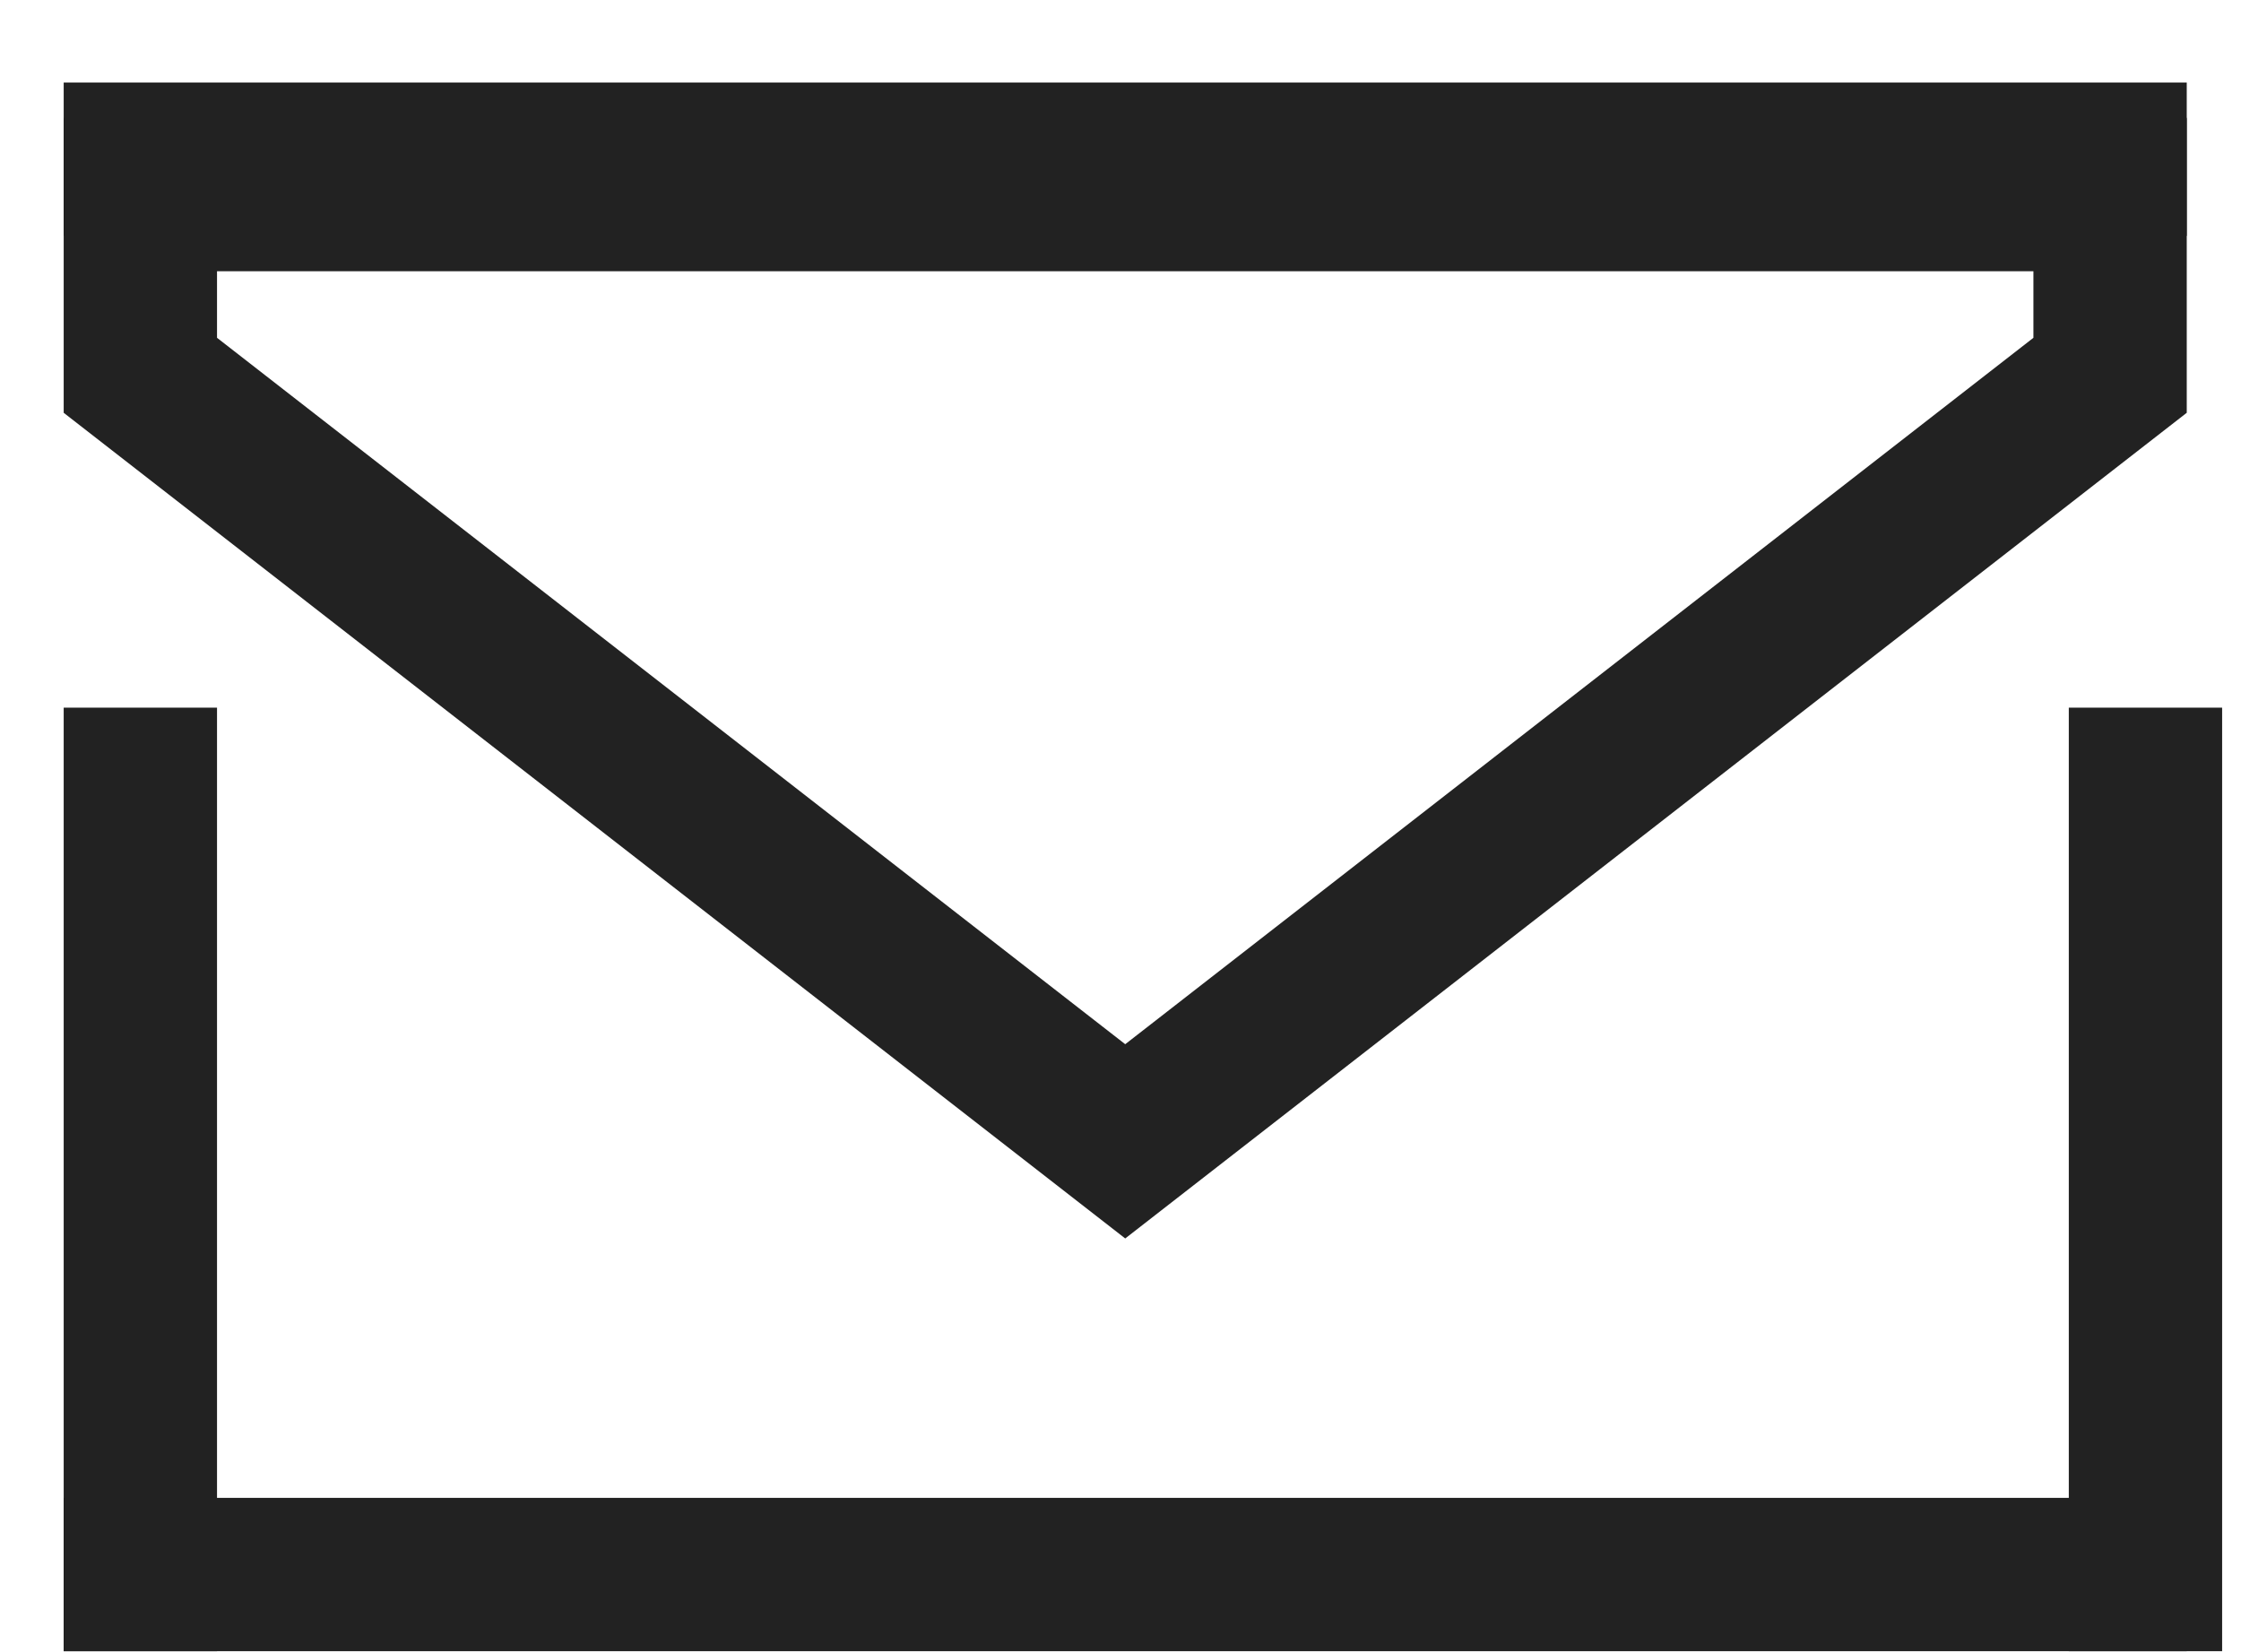
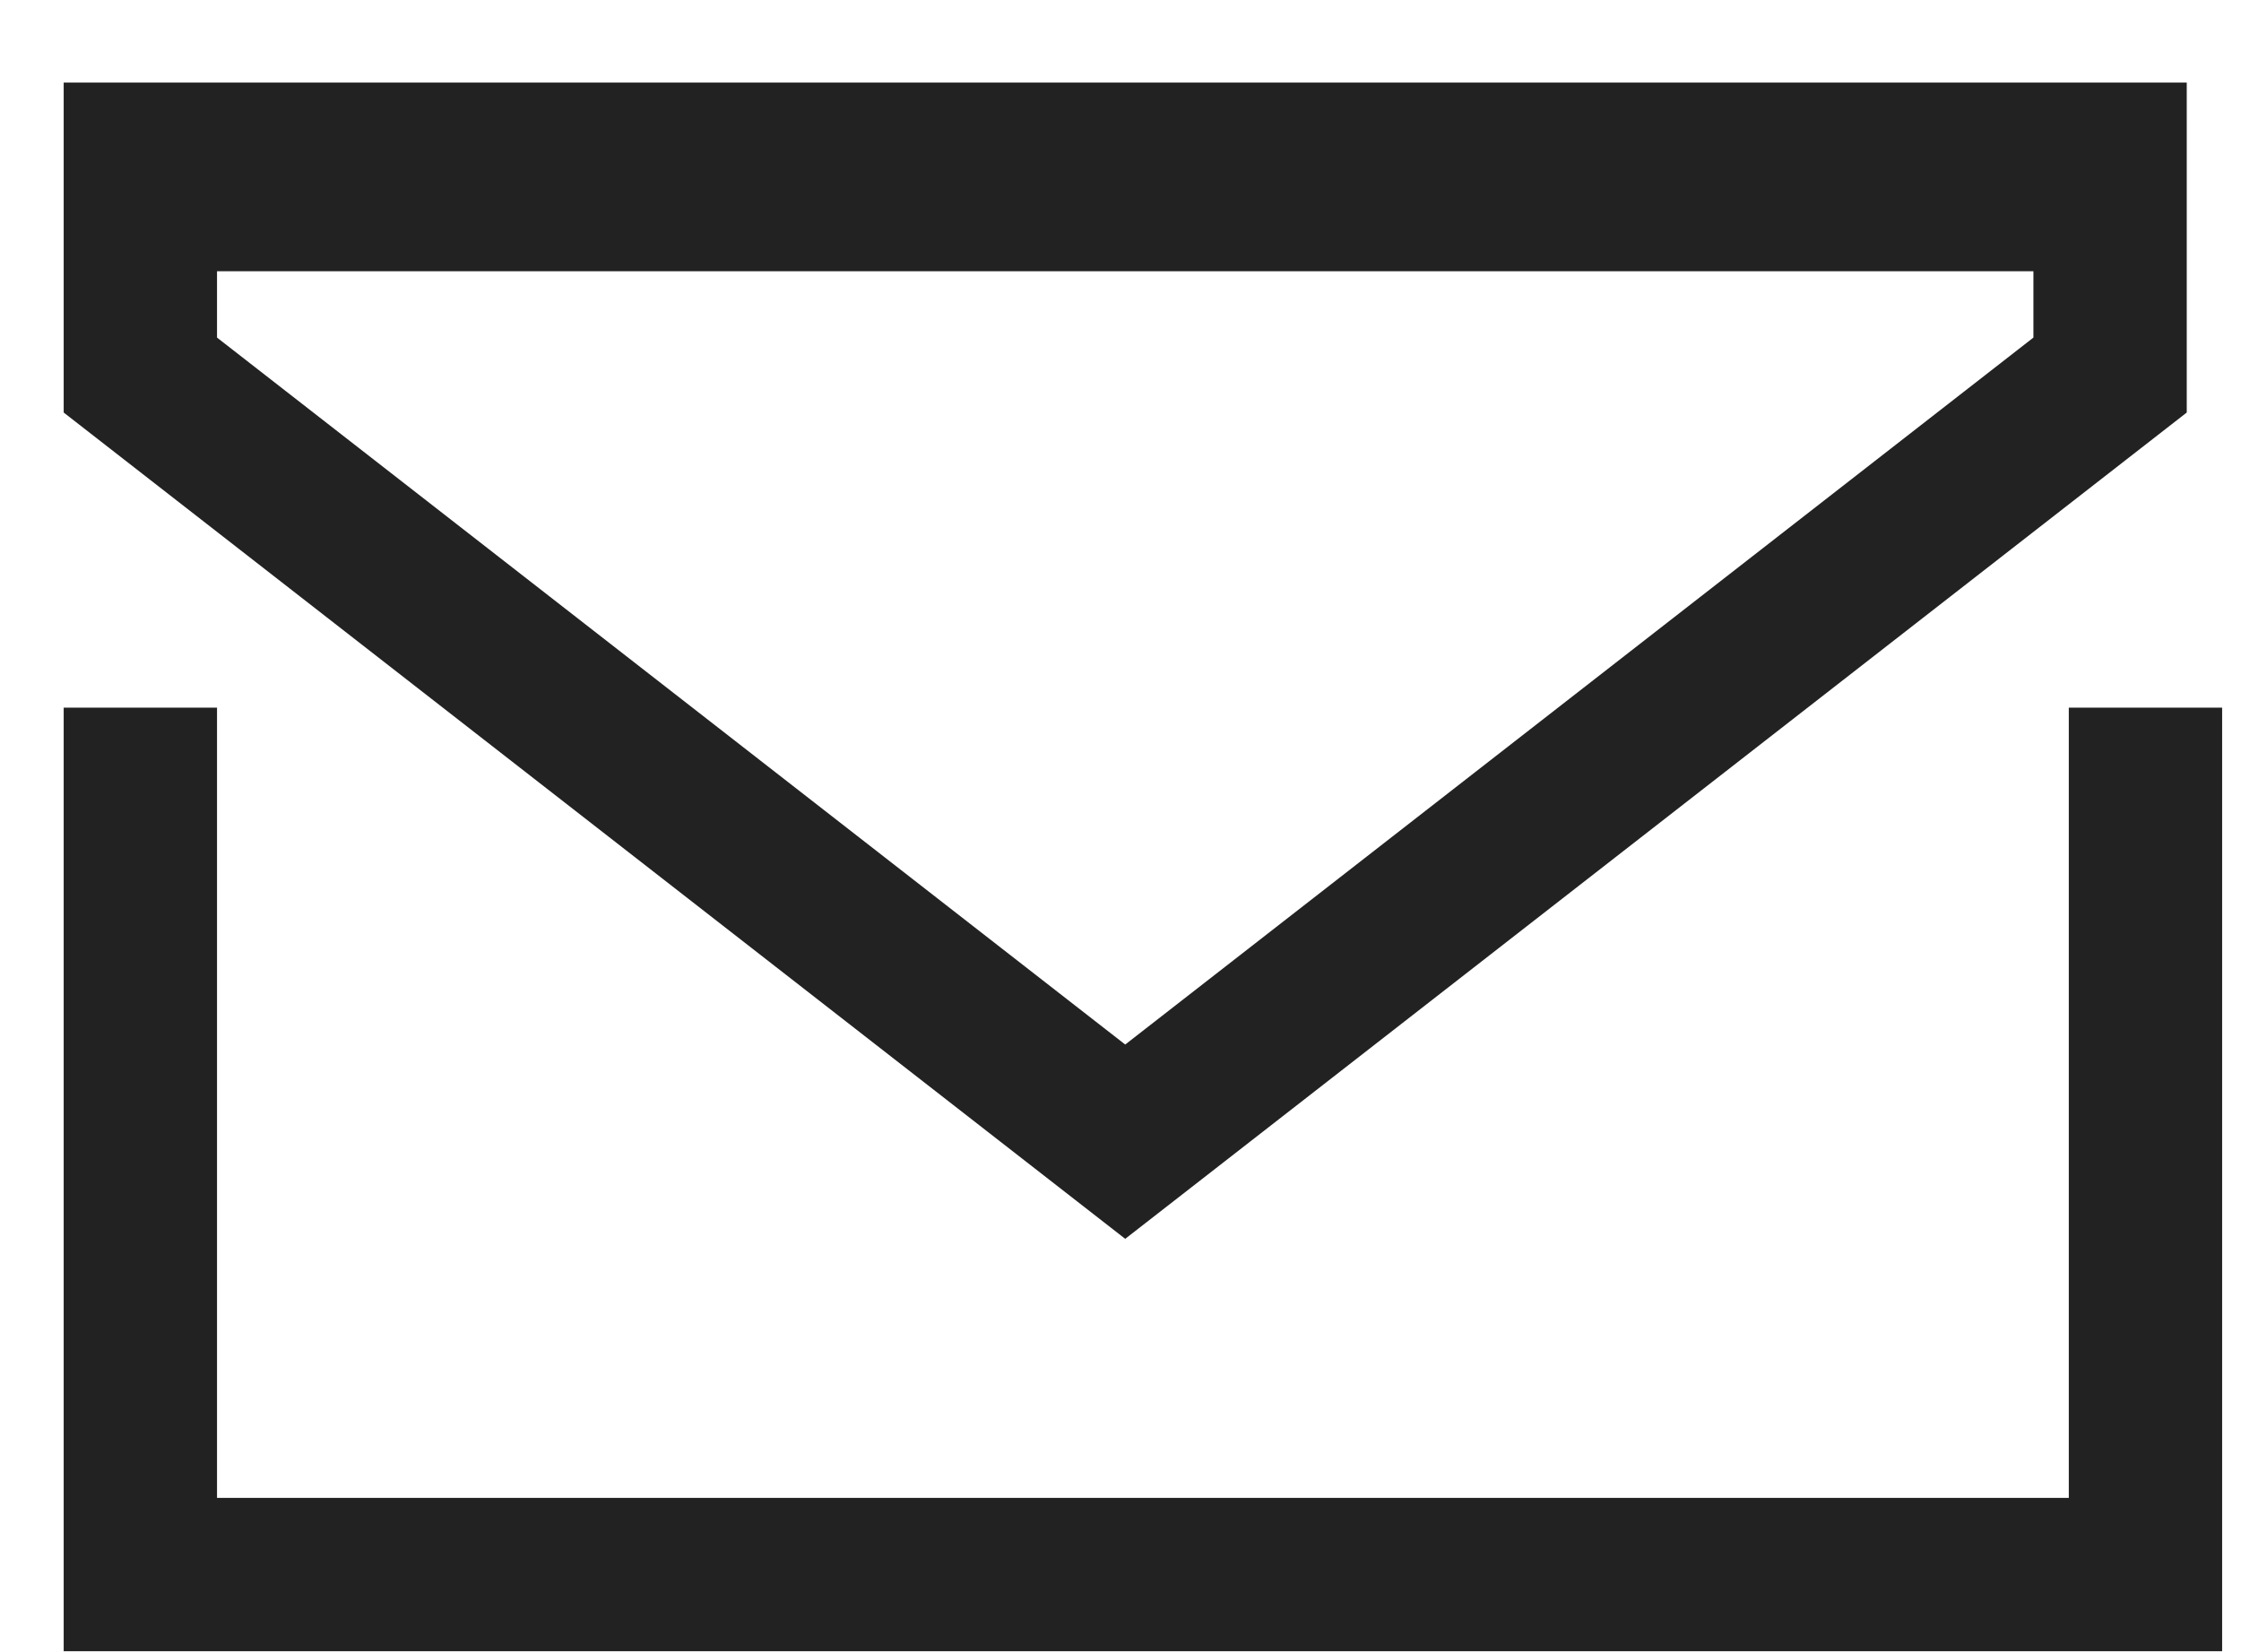
- <svg xmlns="http://www.w3.org/2000/svg" width="19" height="14" viewBox="0 0 19 14" fill="none">
-   <line x1="1.19" y1="6" x2="1.19" y2="14" stroke="#222222" stroke-width="1.3" />
-   <line x1="18.19" y1="6" x2="18.19" y2="14" stroke="#222222" stroke-width="1.3" />
-   <line x1="0.54" y1="13.35" x2="18.54" y2="13.35" stroke="#222222" stroke-width="1.3" />
-   <line x1="0.54" y1="1.35" x2="18.54" y2="1.35" stroke="#222222" stroke-width="1.3" />
-   <path d="M17.89 3.182L9.54 9.677L1.19 3.182V1.65H4.04L9.54 1.65H14.54H17.89V3.182Z" stroke="#222222" stroke-width="1.3" />
+ <svg xmlns="http://www.w3.org/2000/svg" width="19" height="14" fill="none">
+   <path stroke="#222" stroke-width="1.3" d="M1.19 6v8M18.19 6v8M.54 13.35h18M.54 1.35h18M17.89 3.18l-8.35 6.5-8.35-6.5V1.65h16.7v1.53z" />
</svg>
